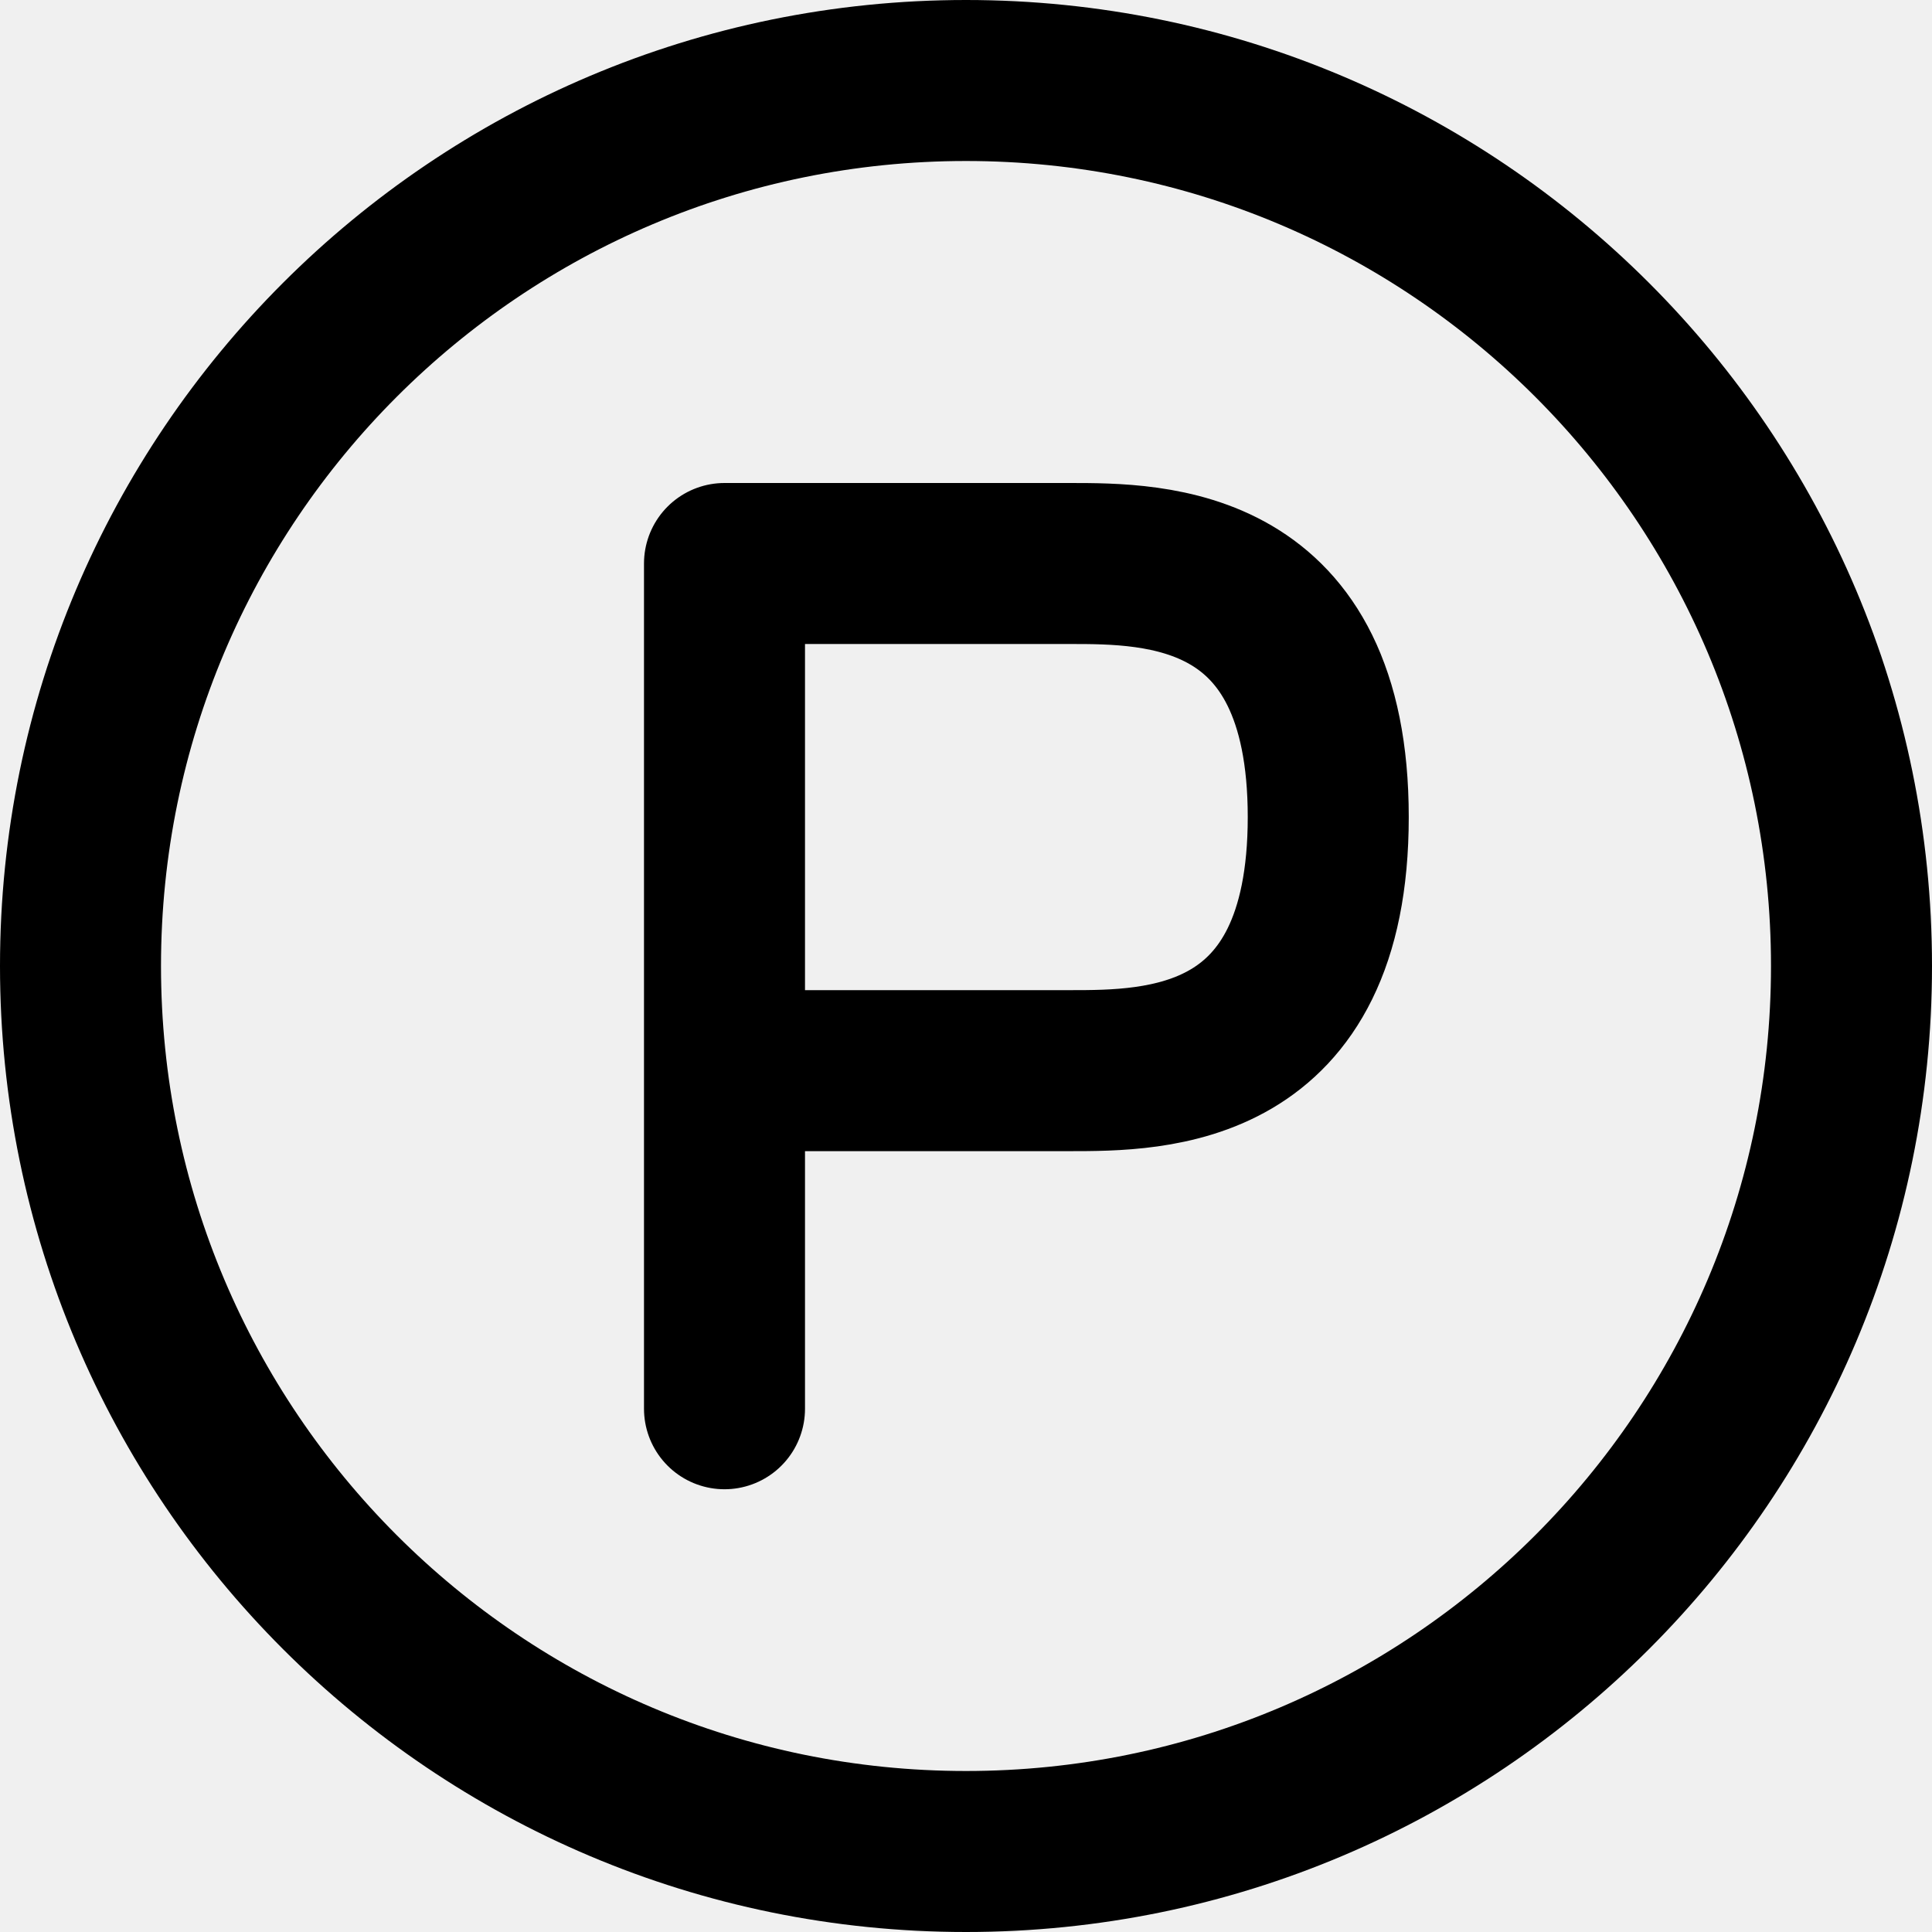
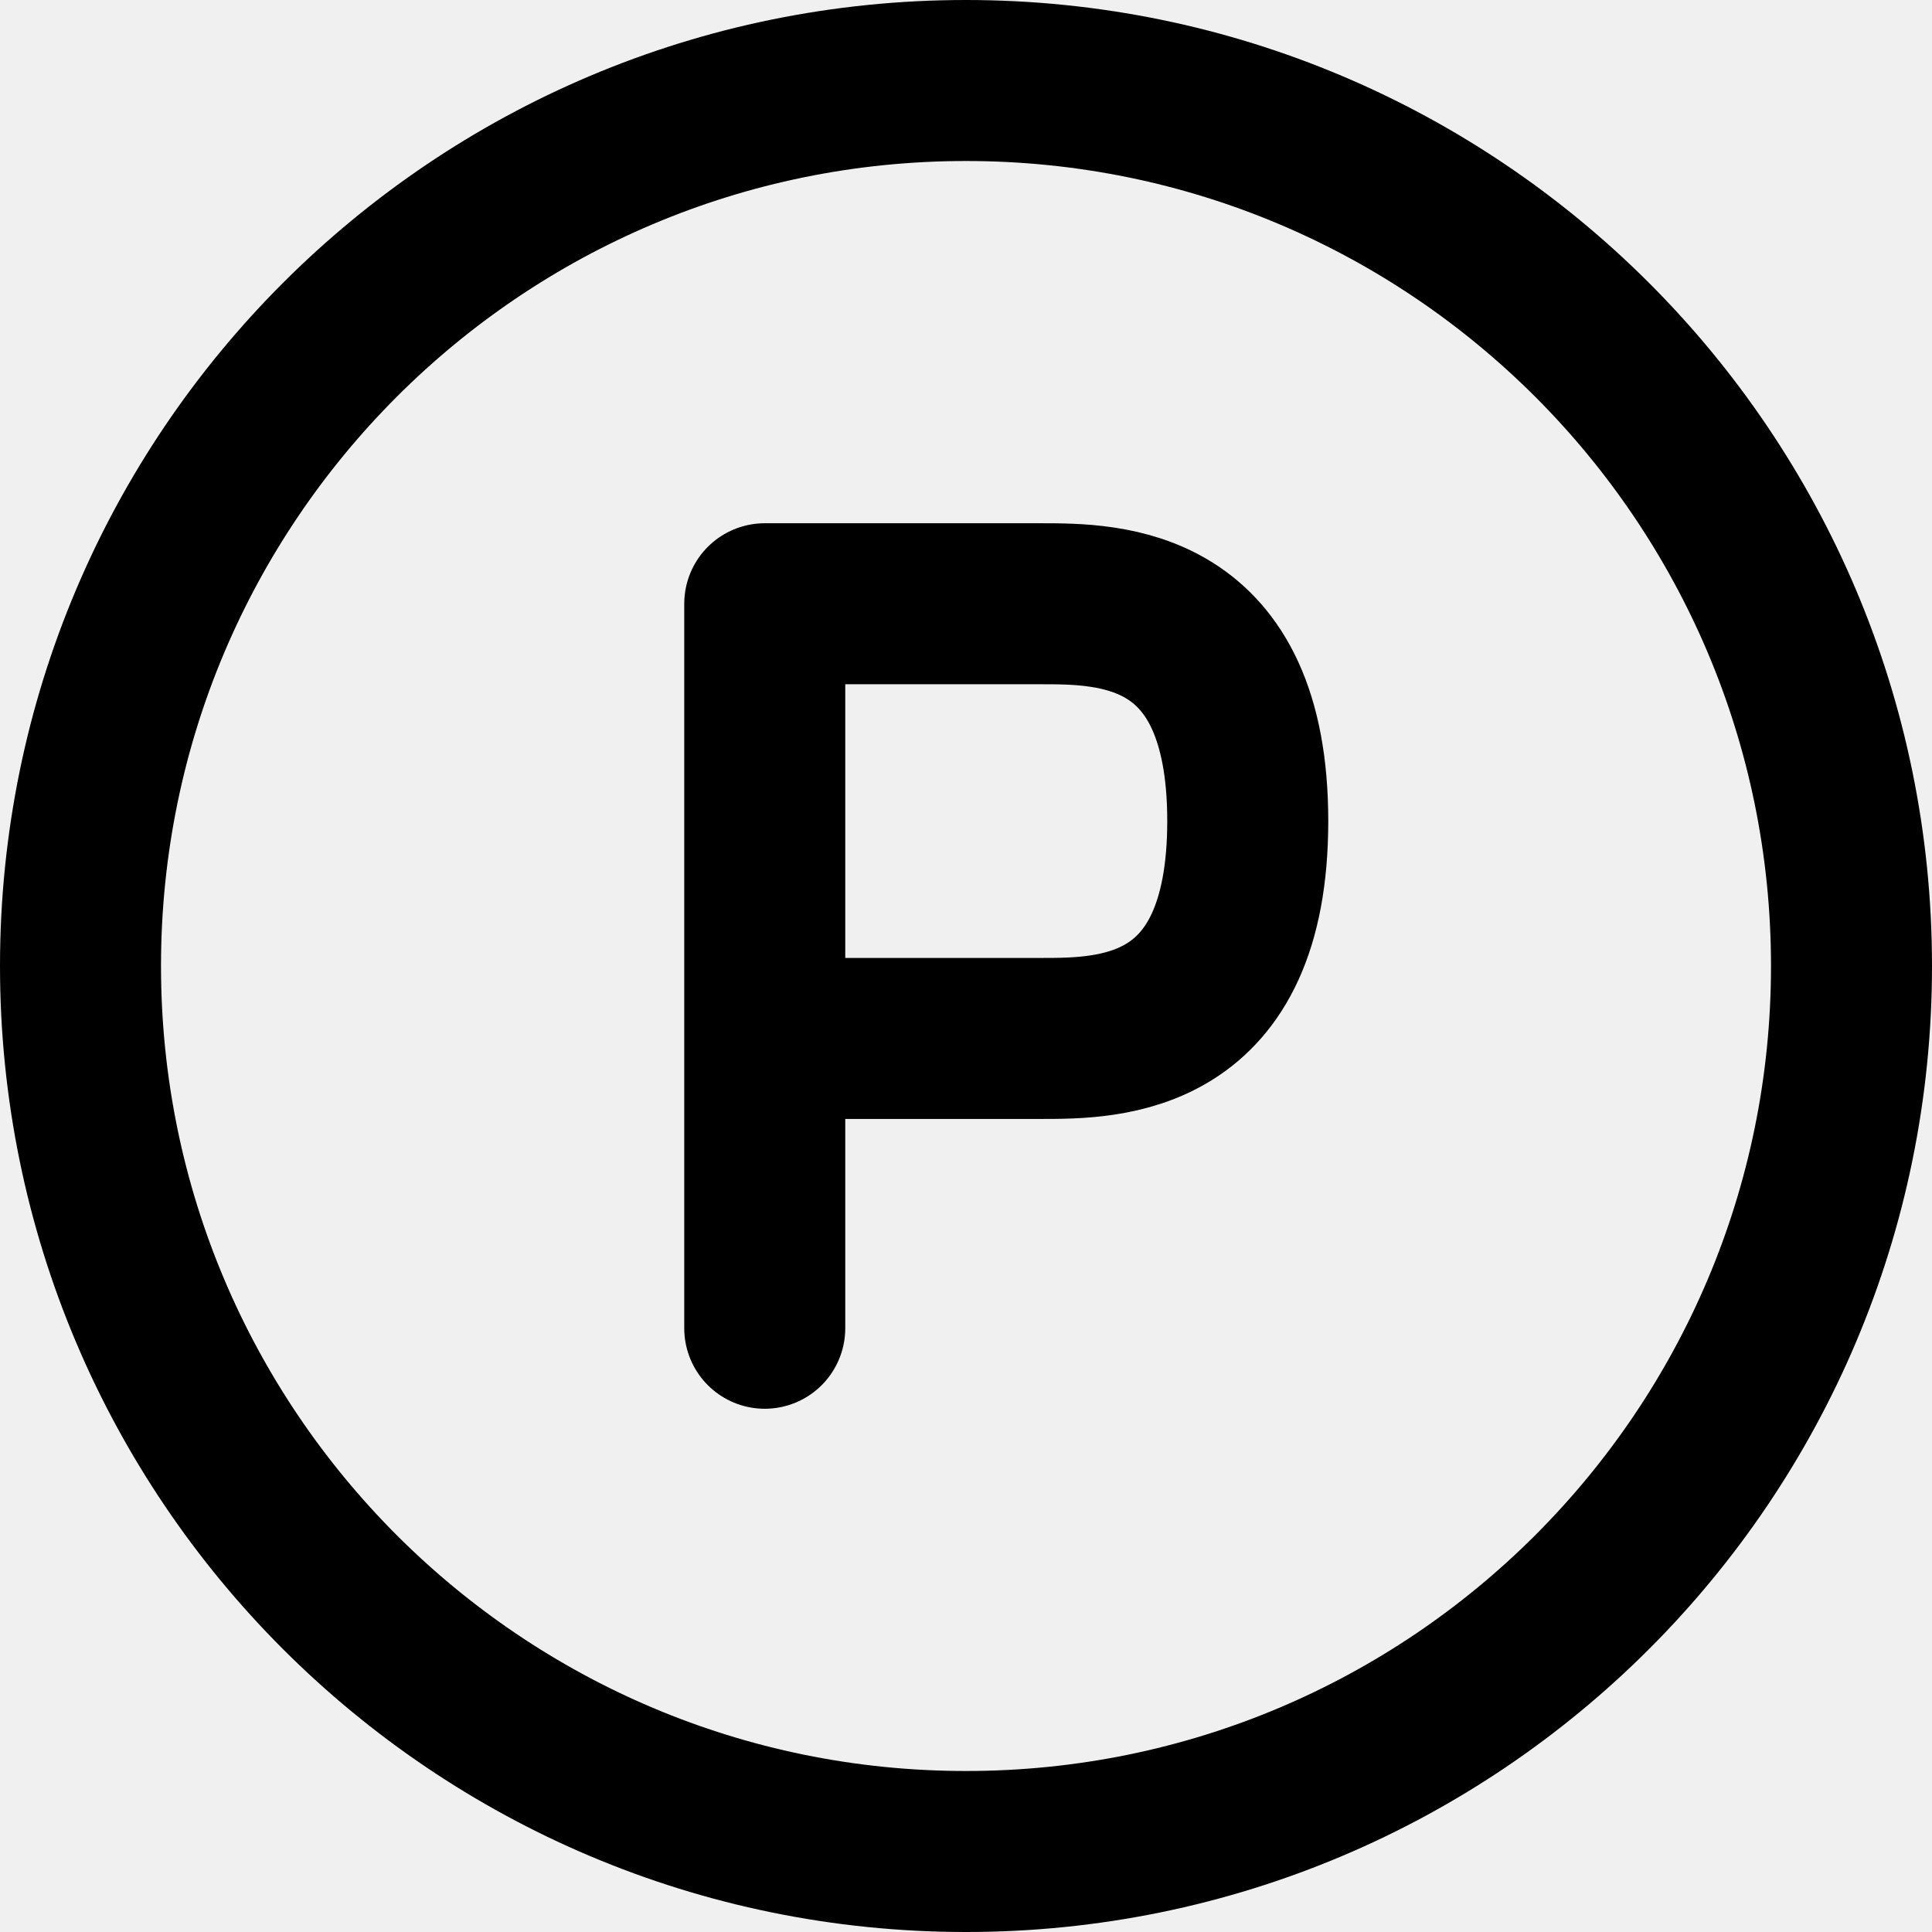
<svg xmlns="http://www.w3.org/2000/svg" width="24" height="24" viewBox="0 0 24 24" fill="none">
  <g clip-path="url(#clip0_7_2148)">
    <circle cx="12" cy="12" r="11" stroke="black" stroke-width="2" />
  </g>
-   <path d="M9 17.5V13.3M9 13.3H13.286C14.357 13.3 16.5 13.3 16.5 10.15C16.5 7 14.357 7 13.286 7H9V13.3Z" stroke="black" stroke-width="2" stroke-linecap="round" stroke-linejoin="round" />
+   <path d="M9.5 16.5V12.9M9.5 12.9H12.928C13.785 12.9 15.5 12.9 15.5 10.2C15.5 7.5 13.785 7.5 12.928 7.5H9.5V12.9Z" stroke="black" stroke-width="2" stroke-linecap="round" stroke-linejoin="round" />
  <defs>
    <clipPath id="clip0_7_2148">
      <rect width="24" height="24" fill="white" />
    </clipPath>
  </defs>
</svg>
